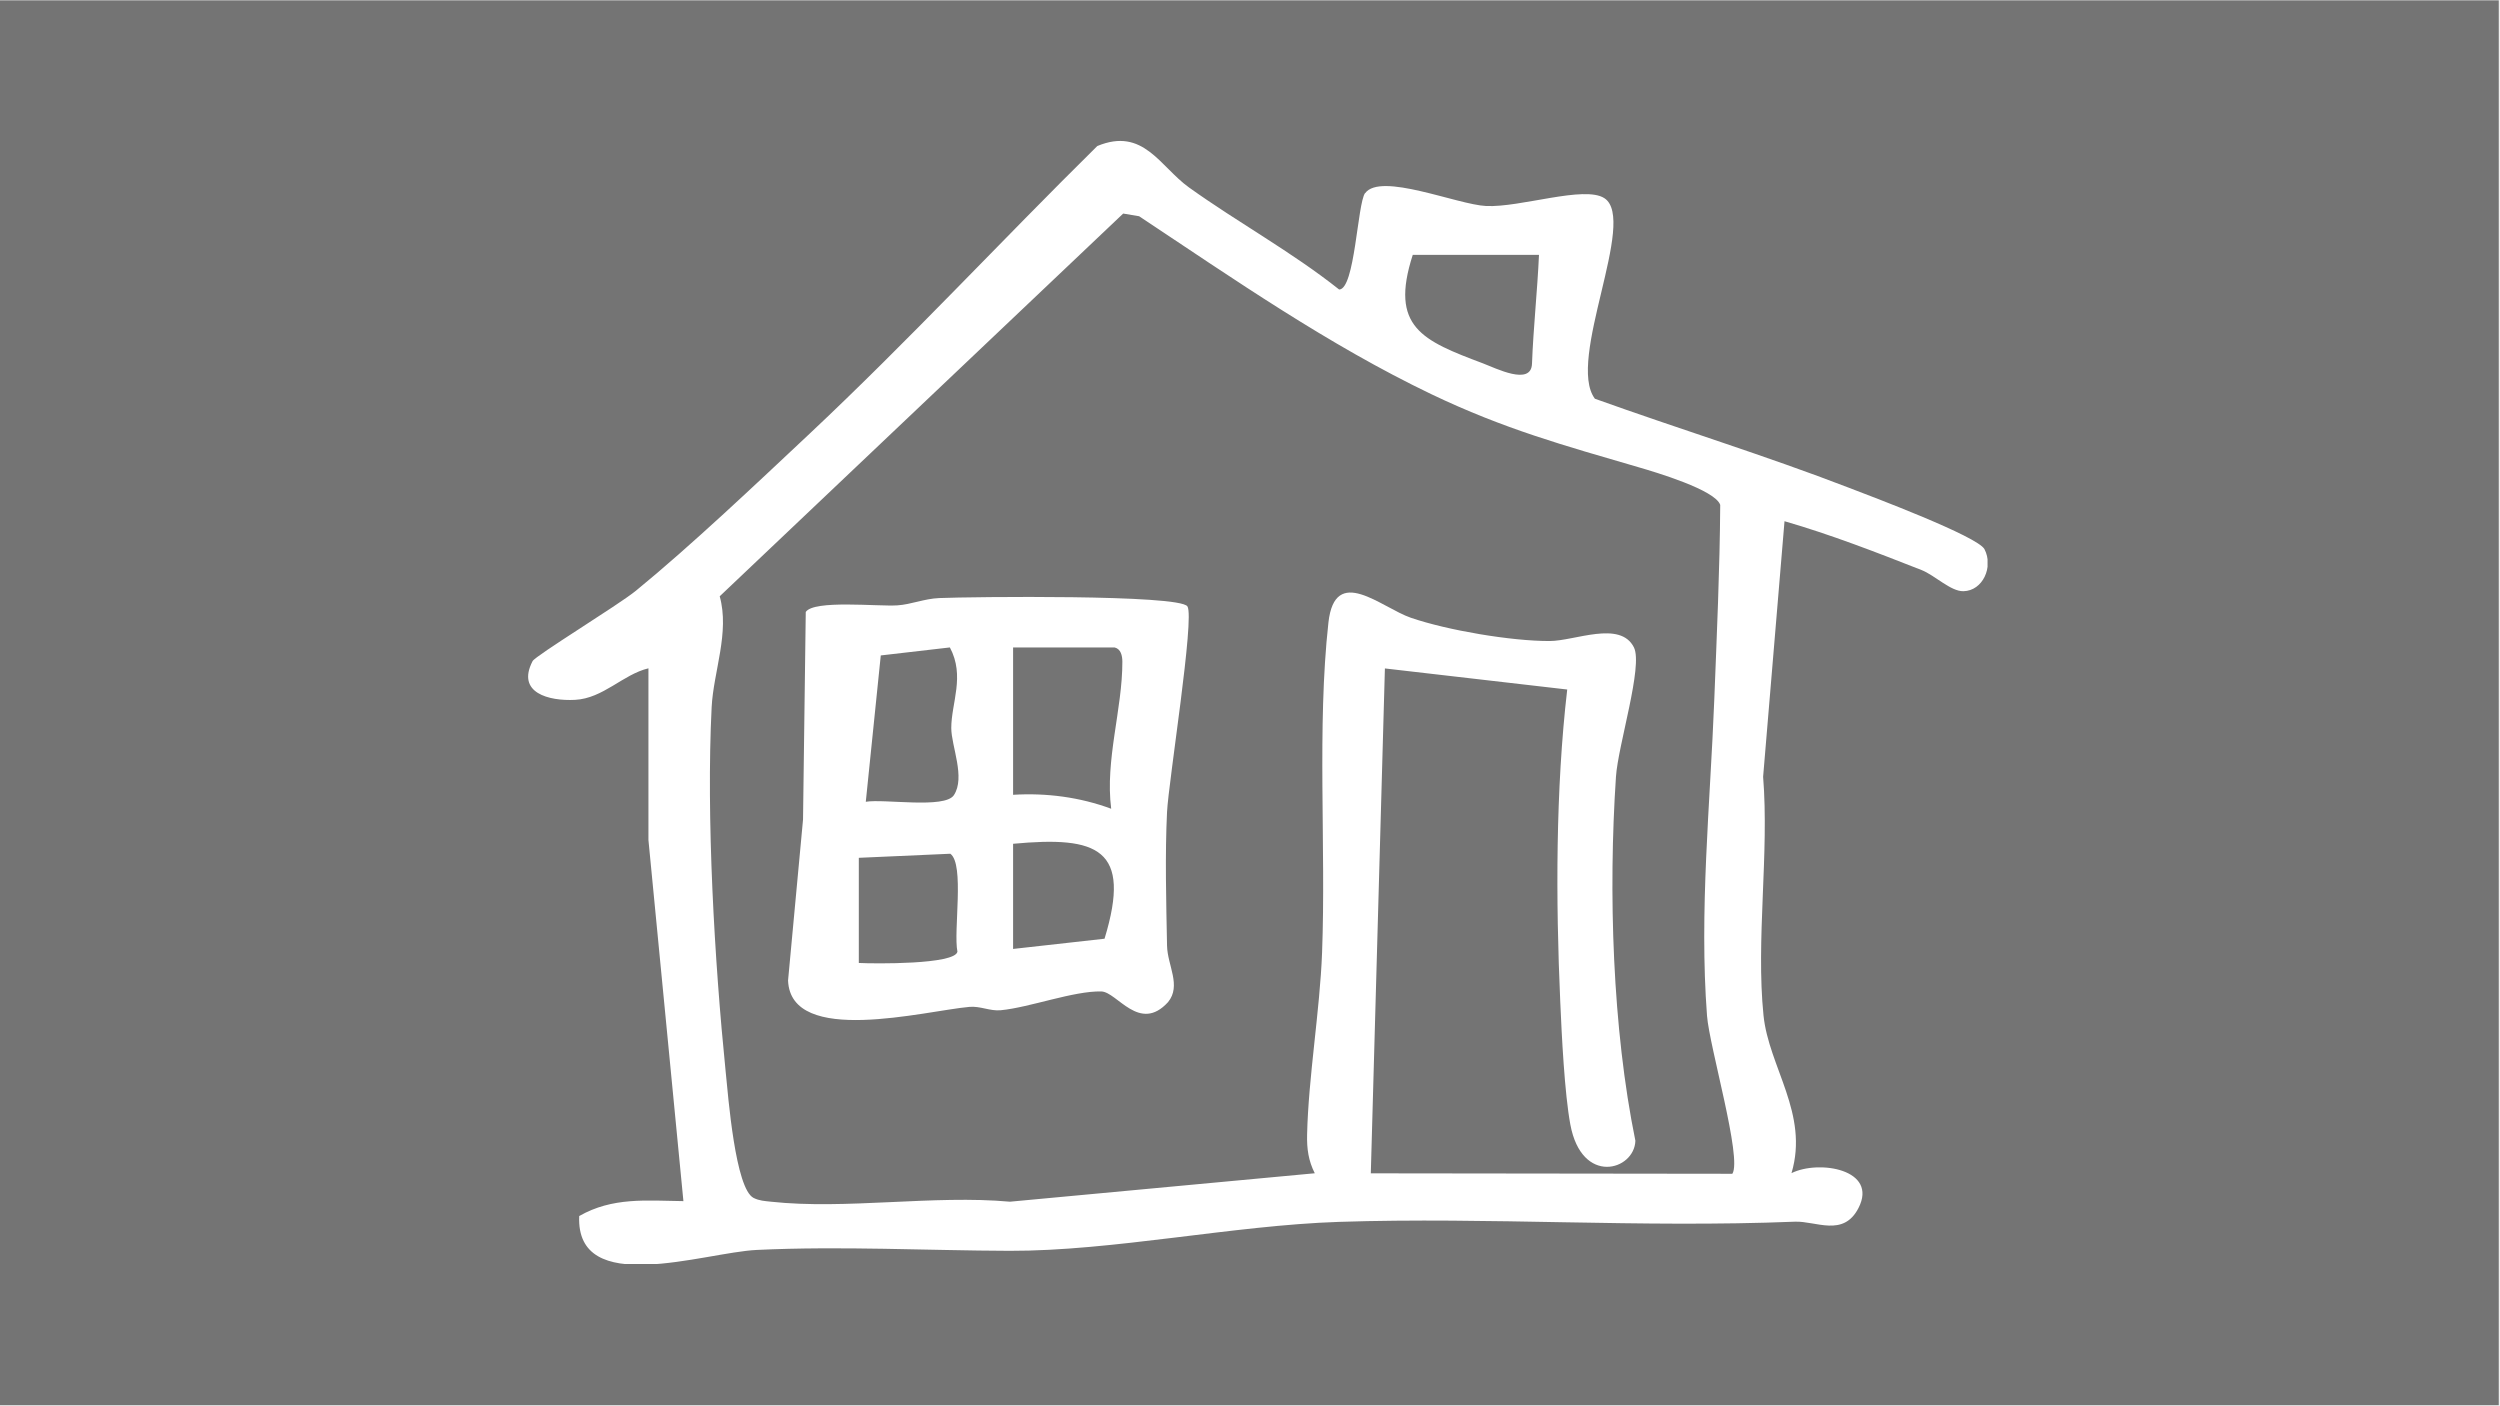
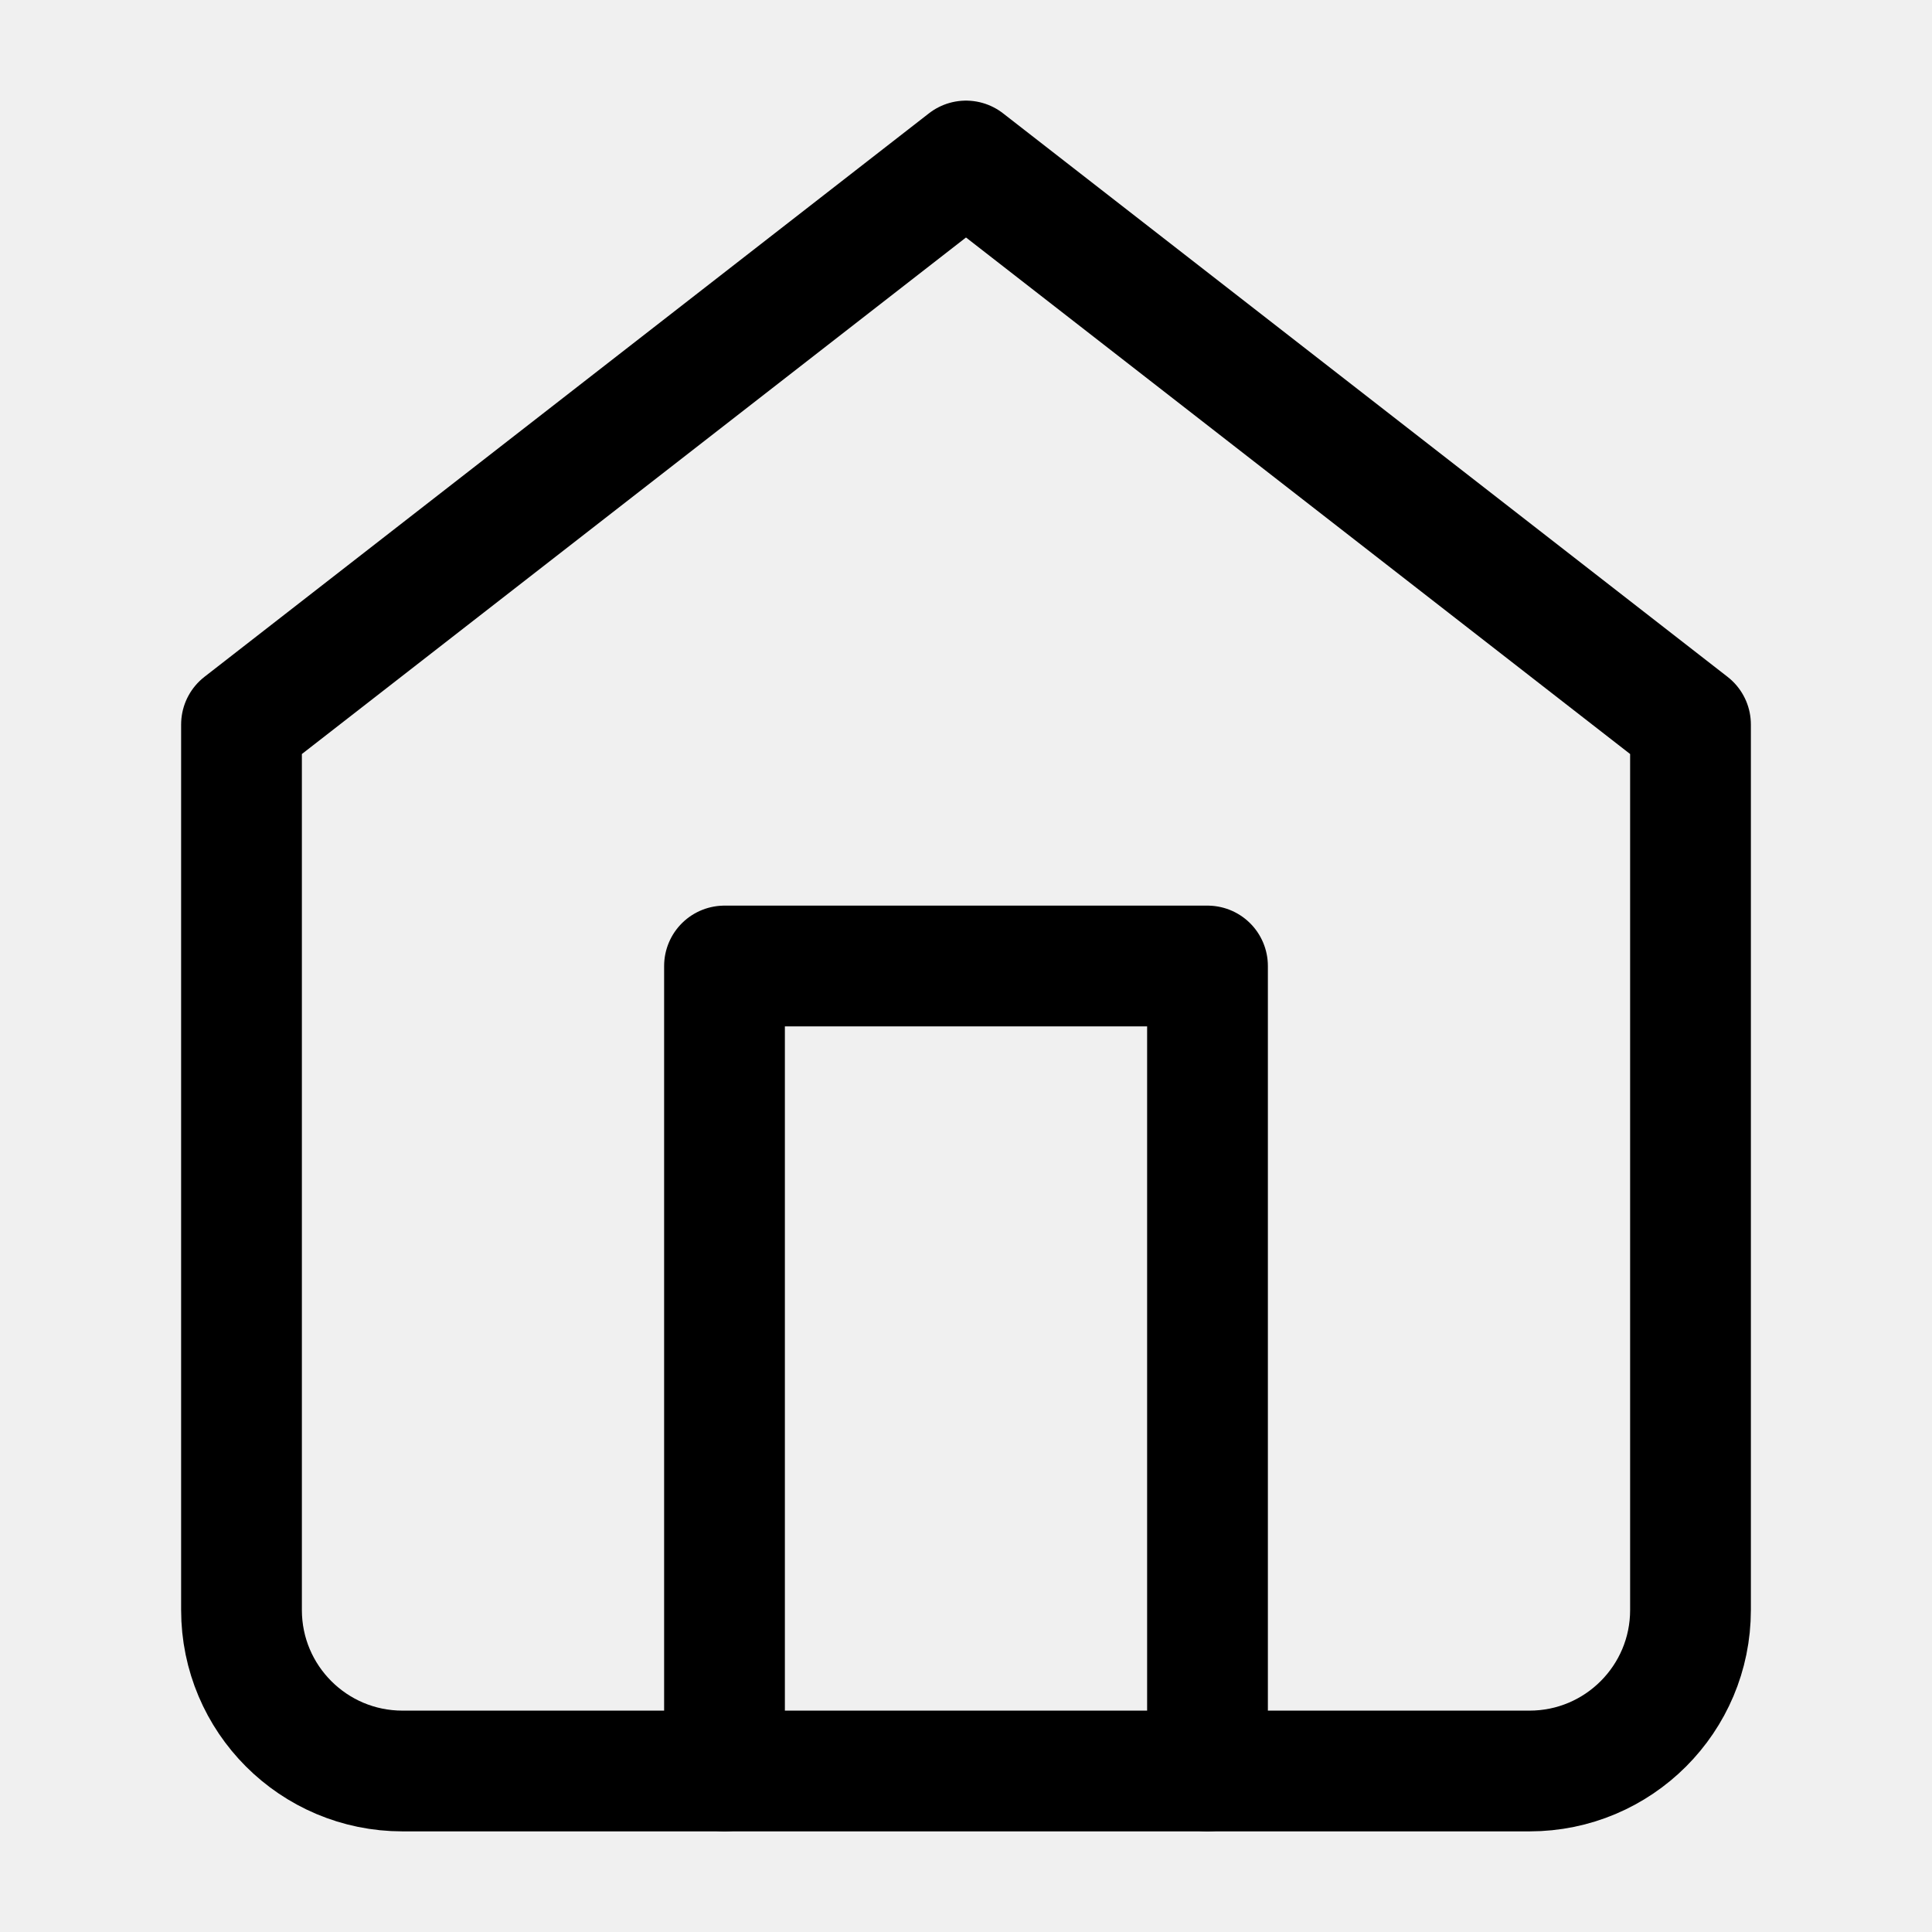
- <svg xmlns="http://www.w3.org/2000/svg" width="1366" zoomAndPan="magnify" viewBox="0 0 1024.5 576" height="768" preserveAspectRatio="xMidYMid meet" version="1.0">
-   <defs>
-     <clipPath id="e0125bf071">
-       <path d="M 0 0.141 L 1024 0.141 L 1024 575.859 L 0 575.859 Z M 0 0.141 " clip-rule="nonzero" />
-     </clipPath>
-     <clipPath id="d31f6defa5">
-       <path d="M 216.285 57.711 L 814.496 57.711 L 814.496 517.988 L 216.285 517.988 Z M 216.285 57.711 " clip-rule="nonzero" />
-     </clipPath>
-   </defs>
-   <g clip-path="url(#e0125bf071)">
-     <path fill="#ffffff" d="M 0 0.141 L 1024 0.141 L 1024 575.859 L 0 575.859 Z M 0 0.141 " fill-opacity="1" fill-rule="nonzero" />
-     <path fill="#747474" d="M 0 0.141 L 1024 0.141 L 1024 575.859 L 0 575.859 Z M 0 0.141 " fill-opacity="1" fill-rule="nonzero" />
-   </g>
-   <g clip-path="url(#d31f6defa5)">
-     <path fill="#ffffff" d="M 559.418 79.195 C 565.688 70.457 597.23 83.875 609.012 84.422 C 623.105 85.098 649.32 75.891 657.488 81.223 C 671.141 90.141 641.754 147.668 653.586 163.402 C 688.176 175.832 723.543 186.703 757.844 199.941 C 767.18 203.527 810.508 219.809 813.238 225.062 C 817.008 232.293 812.562 242.121 804.605 242.277 C 799.375 242.383 792.953 235.777 787.414 233.59 C 769 226.363 750.305 219.082 731.293 213.594 L 722.527 318.32 C 725.051 349.785 719.539 385.18 722.684 416.102 C 724.844 437.324 741.41 456.438 734.152 480.754 C 745.363 475.188 769.809 479.195 761.59 495.082 C 755.398 507.098 744.141 500.309 735.559 500.648 C 671.789 503.223 610.598 498.699 548.652 500.727 C 505.352 502.156 455.863 512.715 413.707 512.586 C 379.898 512.48 344.688 510.582 310.125 512.223 C 288.461 513.262 235.902 531.883 237.359 498.332 C 251.039 490.531 264.82 492.016 280.062 492.223 L 265.73 344.246 L 265.73 273.875 C 255.277 276.371 247.215 286.203 235.641 286.801 C 225.004 287.348 211.484 283.992 218.246 270.938 C 219.414 268.676 253.301 248.023 260.582 242.094 C 282.895 223.891 310.383 197.809 331.863 177.652 C 372.434 139.527 410.012 98.957 449.672 59.844 C 468.578 51.992 475.34 68.27 487.227 76.801 C 507.379 91.234 529.328 103.195 548.781 118.645 C 555.258 118.594 556.246 83.484 559.418 79.09 Z M 561.707 480.832 L 709.914 481.016 C 714.023 474.852 700.5 428.898 699.539 416.285 C 696.289 373.711 700.867 329.086 702.504 286.879 C 703.543 260.223 704.766 233.539 704.949 206.91 C 702.922 200.773 678.578 193.543 671.531 191.488 C 641.102 182.594 616.477 175.859 586.543 161.527 C 544.336 141.297 505.664 114.406 466.809 88.609 L 460.281 87.516 L 294.938 244.359 C 299.07 259.234 292.387 275.176 291.633 289.789 C 289.371 334.832 292.805 393.973 297.379 439.172 C 298.422 449.391 301.332 487.203 308.848 490.922 C 311.215 492.094 313.402 492.172 315.922 492.457 C 346.43 495.785 382.68 489.621 413.887 492.457 L 538.797 480.805 C 536.195 475.656 535.52 470.82 535.648 465.02 C 536.168 441.562 540.902 414.047 541.785 390.434 C 543.426 347.109 539.652 297.852 544.387 255.125 C 547.066 231.07 565.996 248.988 578.219 253.176 C 593.176 258.297 619.309 262.746 635.043 262.691 C 645.289 262.691 663.961 254.109 669.578 265.293 C 673.402 272.887 663.078 305.367 662.219 318.32 C 659.074 365.52 660.766 421.434 670.18 467.492 C 669.789 479.688 648.203 485.98 643.523 460.832 C 641.156 448.062 639.984 424.242 639.387 410.383 C 637.539 368.824 637.488 323.574 642.246 282.562 L 567.531 273.926 L 561.758 480.805 Z M 630.676 104.445 L 578.949 104.445 C 569.352 134.094 582.953 139.578 607.738 148.914 C 612.938 150.867 627.477 158.277 627.812 149.07 C 628.387 134.016 630 119.426 630.676 104.445 Z M 630.676 104.445 " fill-opacity="1" fill-rule="nonzero" />
-   </g>
-   <path fill="#ffffff" d="M 486.602 248.492 C 489.668 253.043 478.879 320.168 478.254 332.727 C 477.395 350.176 477.914 369.914 478.254 387.547 C 478.41 395.637 484.207 403.879 478.668 410.668 C 466.941 423.516 457.785 406.48 451.336 406.297 C 440.023 406.012 421.898 412.879 410.09 413.996 C 405.723 414.414 401.719 412.227 397.297 412.617 C 379.094 414.23 324.062 428.871 322.945 401.824 L 329.082 335.848 L 330.199 250.781 C 333.555 245.738 359.664 248.598 367.727 248.078 C 373.398 247.715 378.727 245.348 384.867 245.086 C 398.18 244.539 483.297 243.578 486.602 248.492 Z M 389.262 265.32 L 360.941 268.598 L 354.801 328.566 C 362.371 327.293 387.152 331.504 390.898 325.863 C 395.711 318.578 389.859 305.812 389.832 298.371 C 389.832 288.047 395.555 277.125 389.262 265.32 Z M 456.824 265.344 L 415.164 265.344 L 415.164 325.707 C 428.789 324.875 442.547 326.668 455.367 331.426 C 452.82 311.402 459.973 290.676 459.945 271.195 C 459.945 268.621 459.27 265.941 456.824 265.344 Z M 415.164 388.875 L 452.637 384.688 C 463.949 347.656 449.855 342.559 415.164 345.781 Z M 351.941 351.531 L 351.941 394.621 C 358.262 394.961 391.418 395.297 392.355 389.992 C 390.637 381.672 395.371 354.129 389.441 349.863 Z M 351.941 351.531 " fill-opacity="1" fill-rule="nonzero" />
+ <svg xmlns="http://www.w3.org/2000/svg" viewBox="0 0 24 24" fill="none" stroke="currentColor" stroke-width="1.5" stroke-linecap="round" stroke-linejoin="round">
+   <path d="M3 9l9-7 9 7v11a2 2 0 01-2 2H5a2 2 0 01-2-2z" />
+   <polyline points="9 22 9 12 15 12 15 22" />
</svg>
